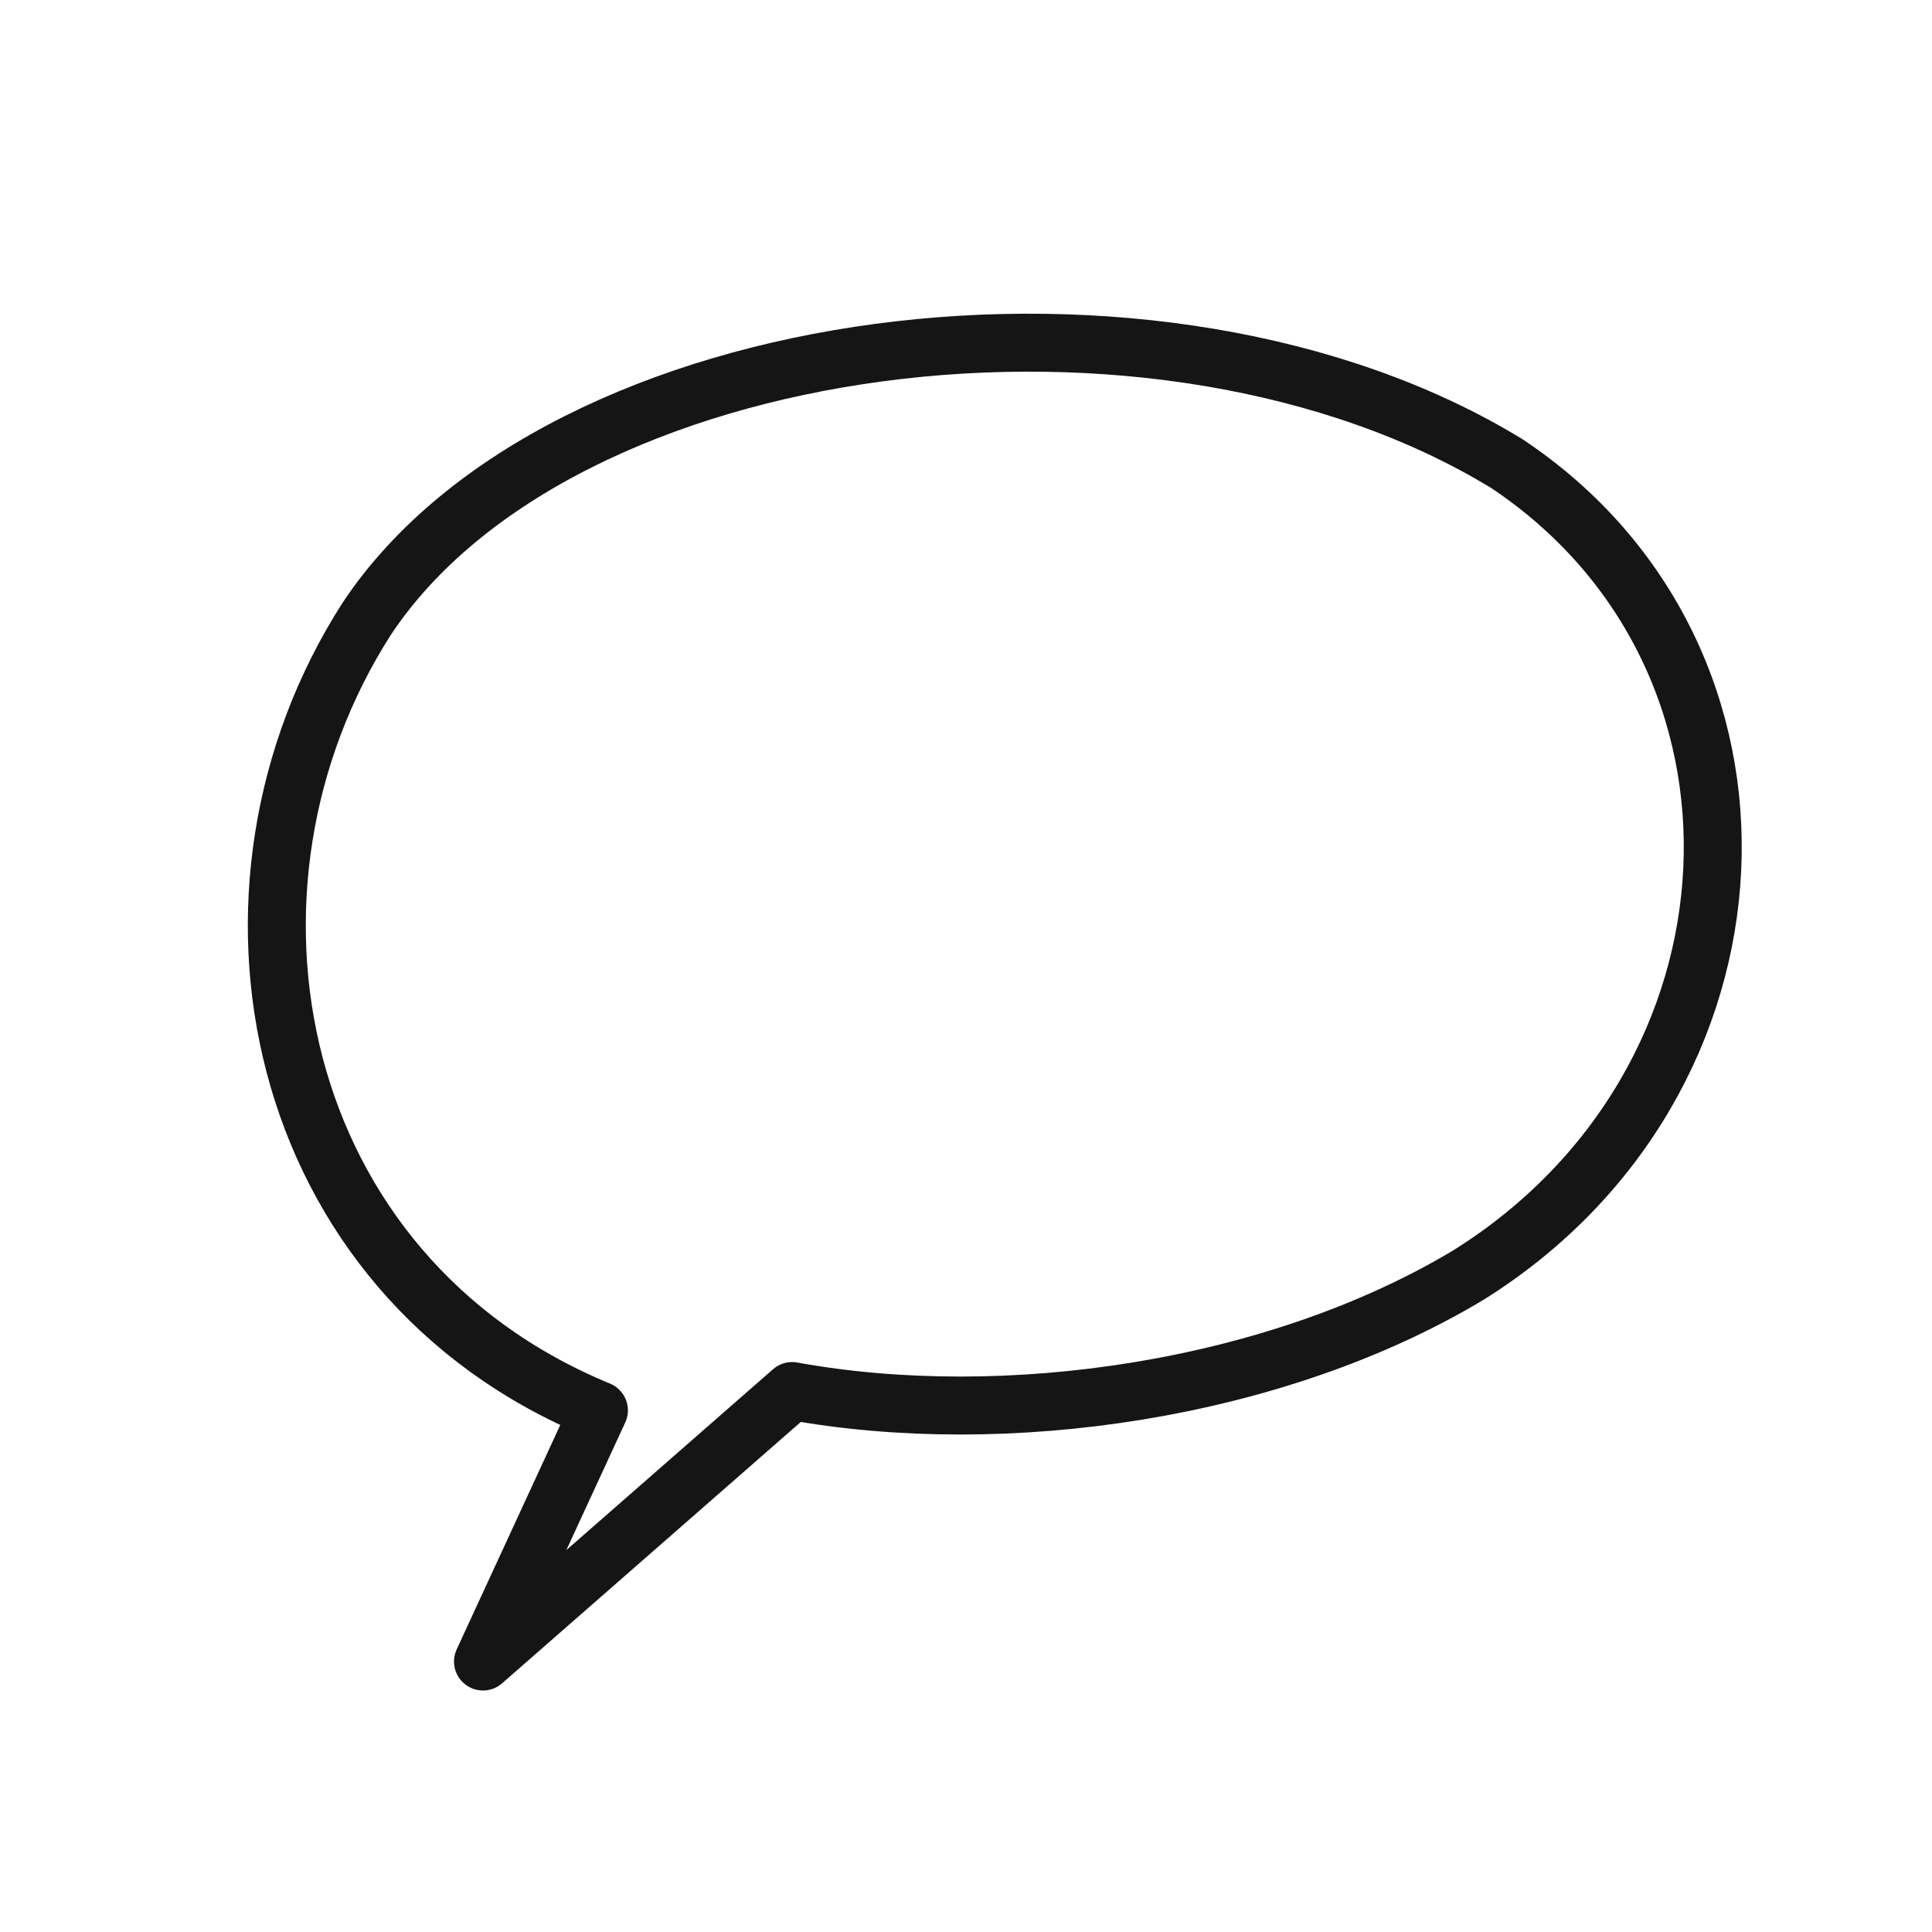
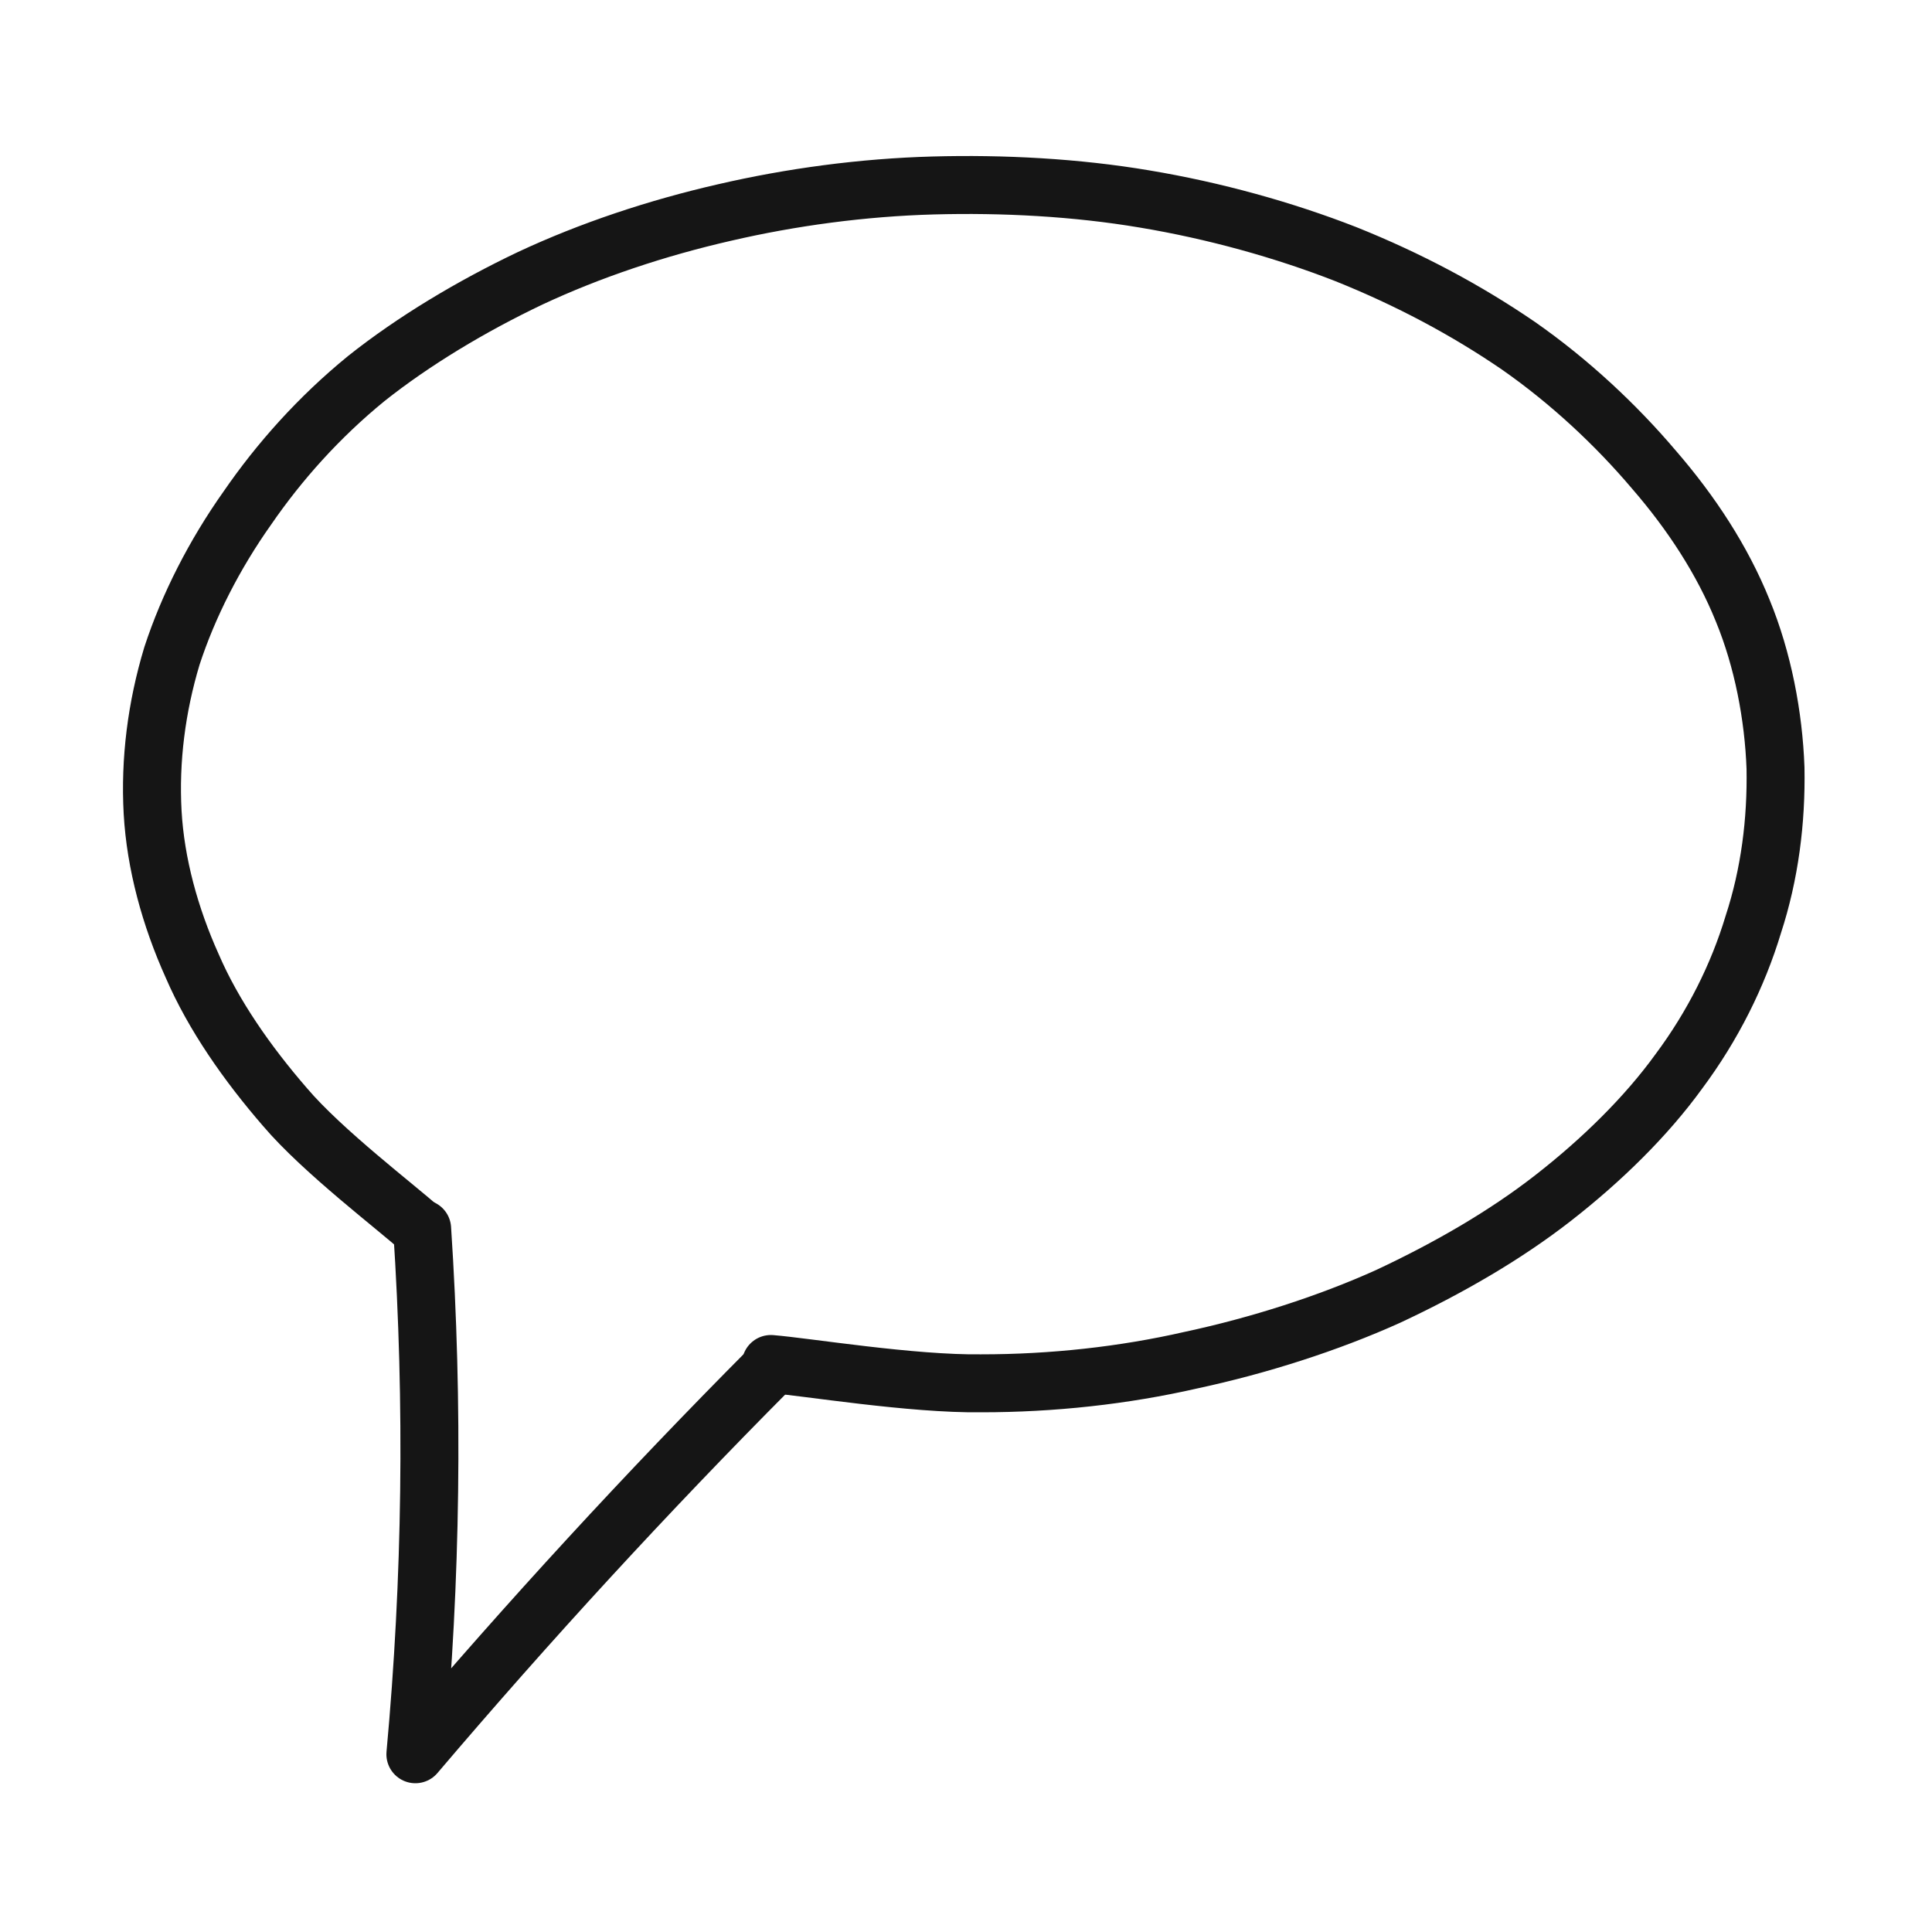
<svg xmlns="http://www.w3.org/2000/svg" fill="none" stroke="#151515" stroke-width="6" stroke-linecap="round" stroke-linejoin="round" viewBox="0 0 200 200" data-tags="chat" data-styles="whiteboard,mix-media,stop-motion">
-   <path d="M62 146C28 132 20 92 38 64C58 34 120 26 156 48C186 68 184 112 152 132C132 144 104 148 82 144L50 172L62 146" />
+   <path d="M43.5 127.2C41.2 125.1 33.4 119.2 29.5 114.6C25.6 110.1 22.1 105.1 19.9 100C17.6 94.9 16.1 89.4 15.8 84.1C15.5 78.7 16.2 73.2 17.8 67.9C19.5 62.7 22.2 57.4 25.6 52.6C28.9 47.8 33 43.2 37.9 39.2C42.8 35.3 48.8 31.7 54.9 28.8C61.1 25.9 68 23.6 75 22C81.9 20.4 89.3 19.4 96.6 19.2C103.8 19 111.4 19.4 118.5 20.6C125.7 21.8 132.9 23.8 139.3 26.3C145.8 28.9 151.8 32.1 157.2 35.8C162.5 39.5 167.3 44 171.2 48.6C175.1 53.1 178.3 58 180.4 63.2C182.5 68.3 183.6 74.1 183.8 79.5C183.9 85 183.2 90.5 181.5 95.7C179.9 101 177.3 106.2 173.8 110.9C170.4 115.6 165.8 120.1 160.8 124C155.8 127.9 149.9 131.3 143.7 134.2C137.5 137 130.3 139.3 123.3 140.8C116.3 142.4 108.9 143.2 101.6 143.2C94.4 143.3 83.5 141.5 79.8 141.2" />
+   <path d="M79.7 141.7Q60.6 160.9 43 181.6Q45.5 154.4 43.7 127.2" />
</svg>
